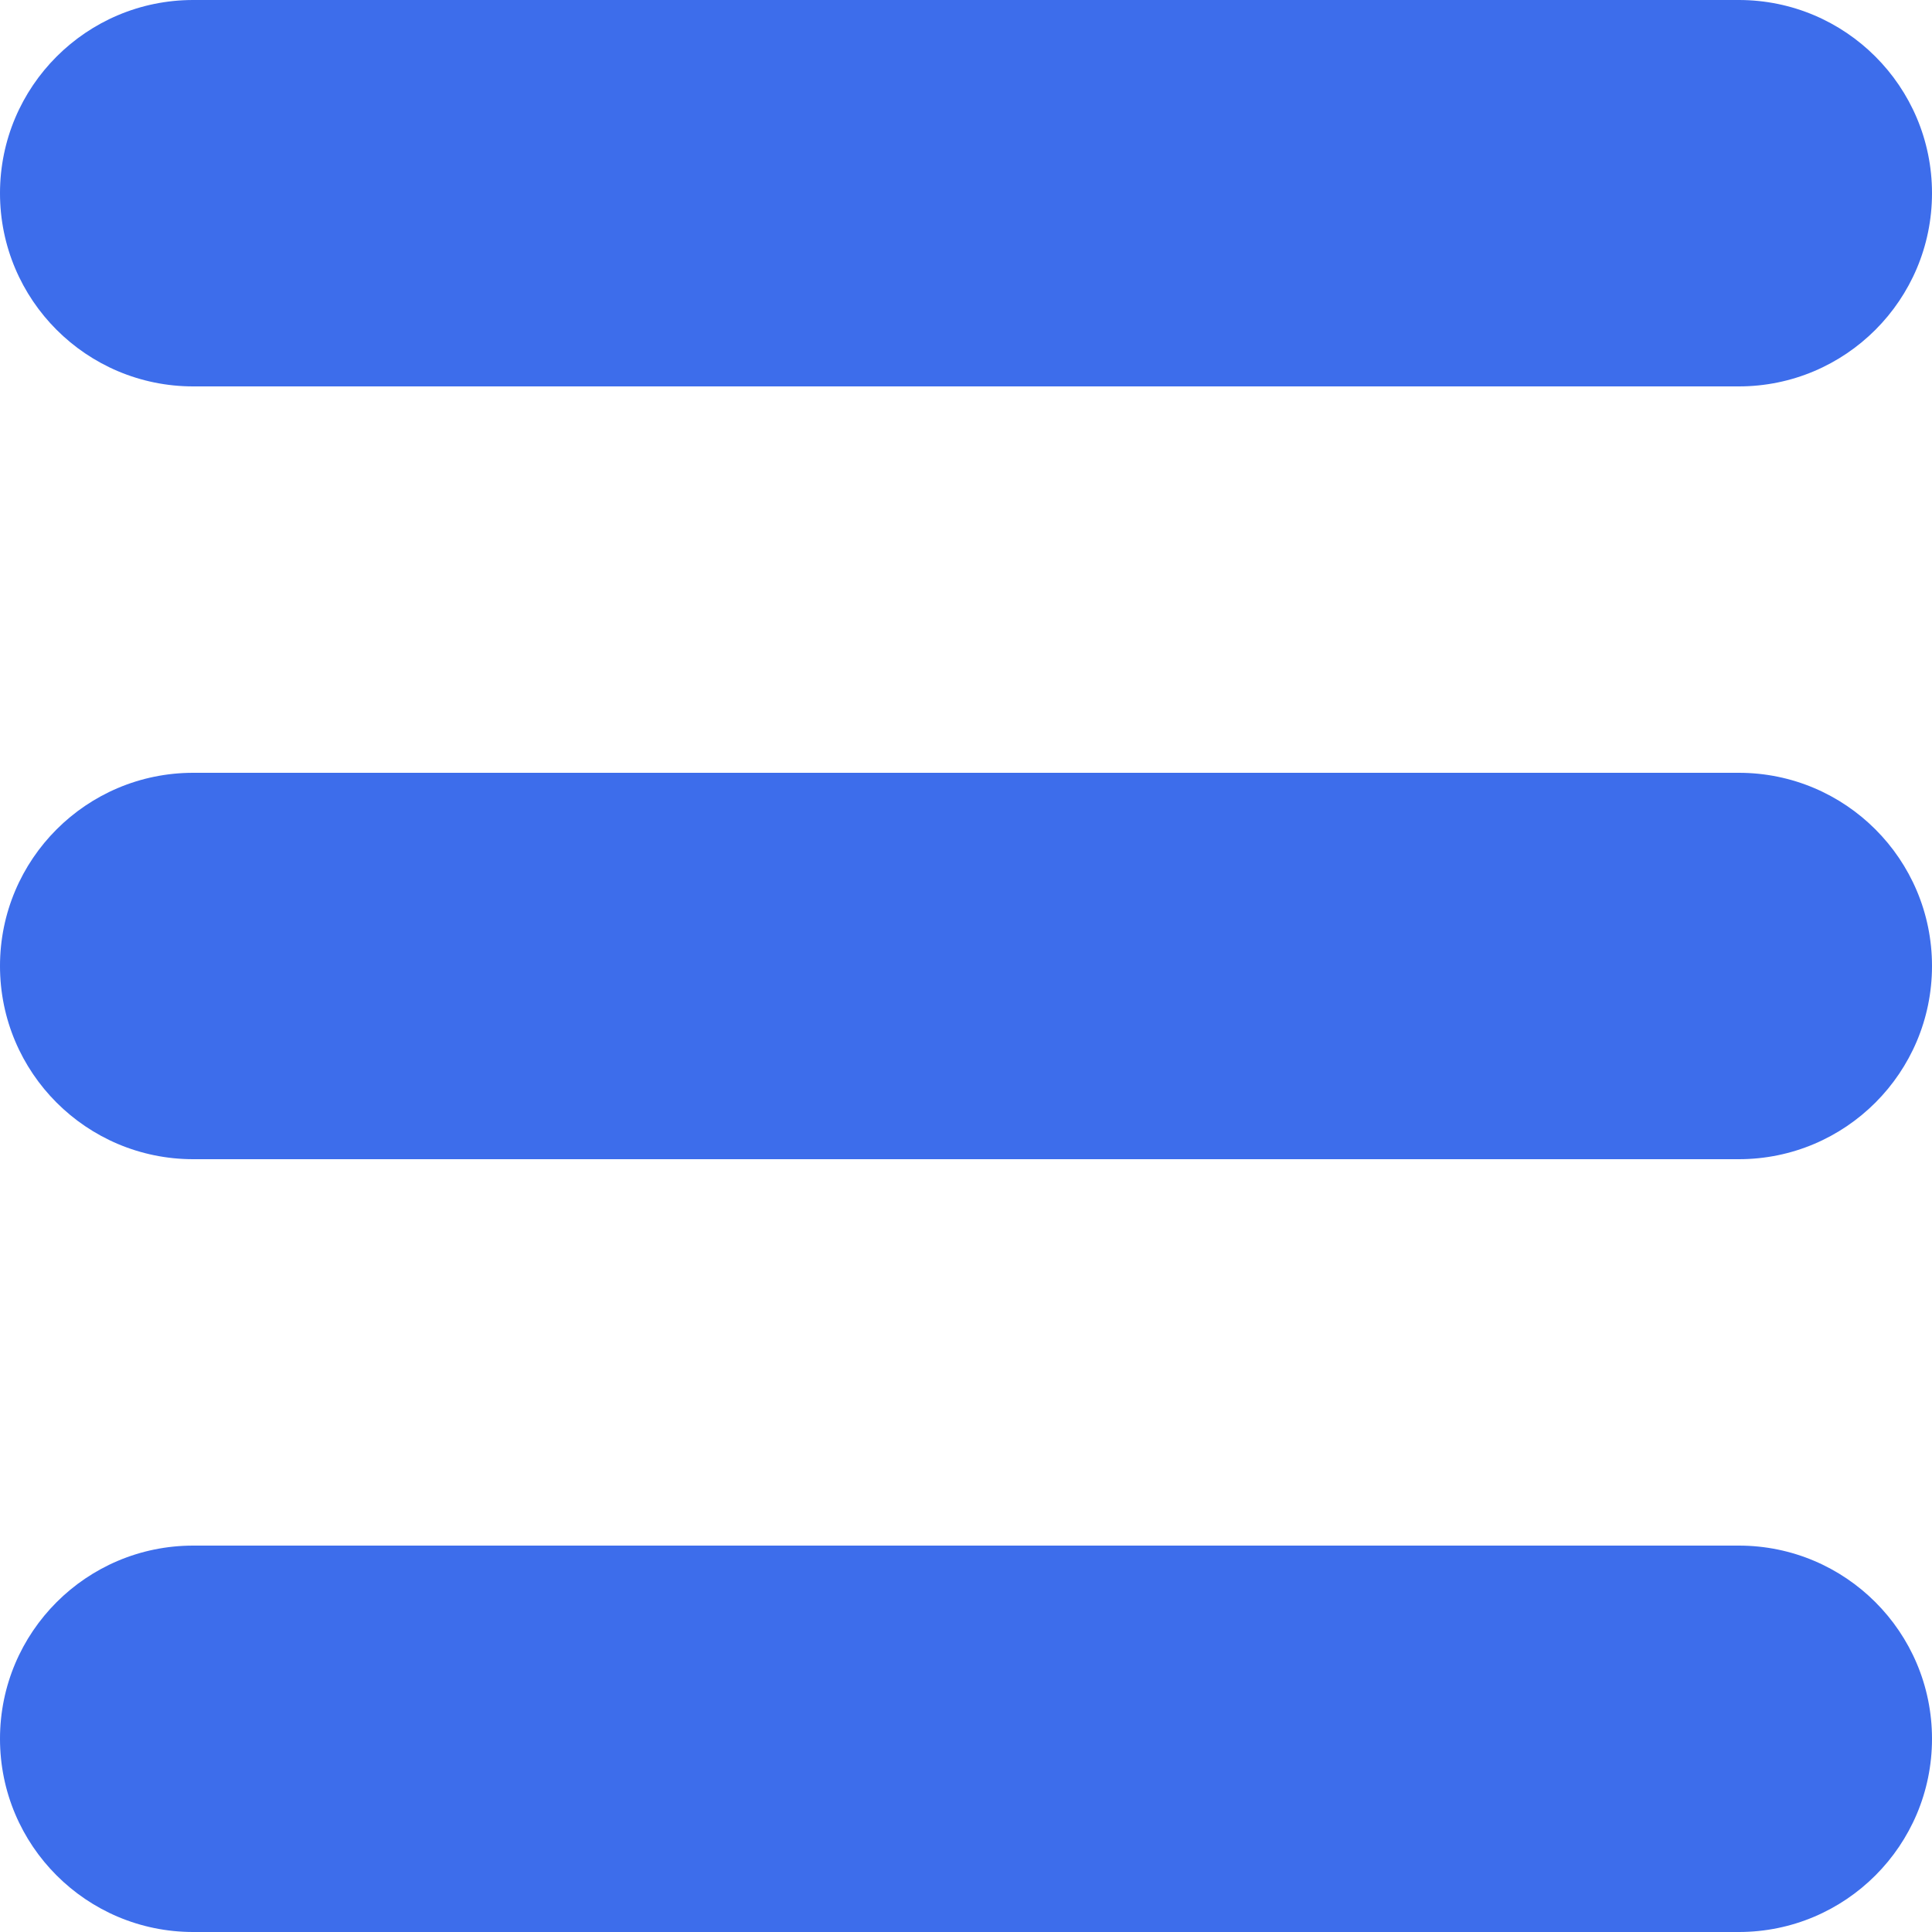
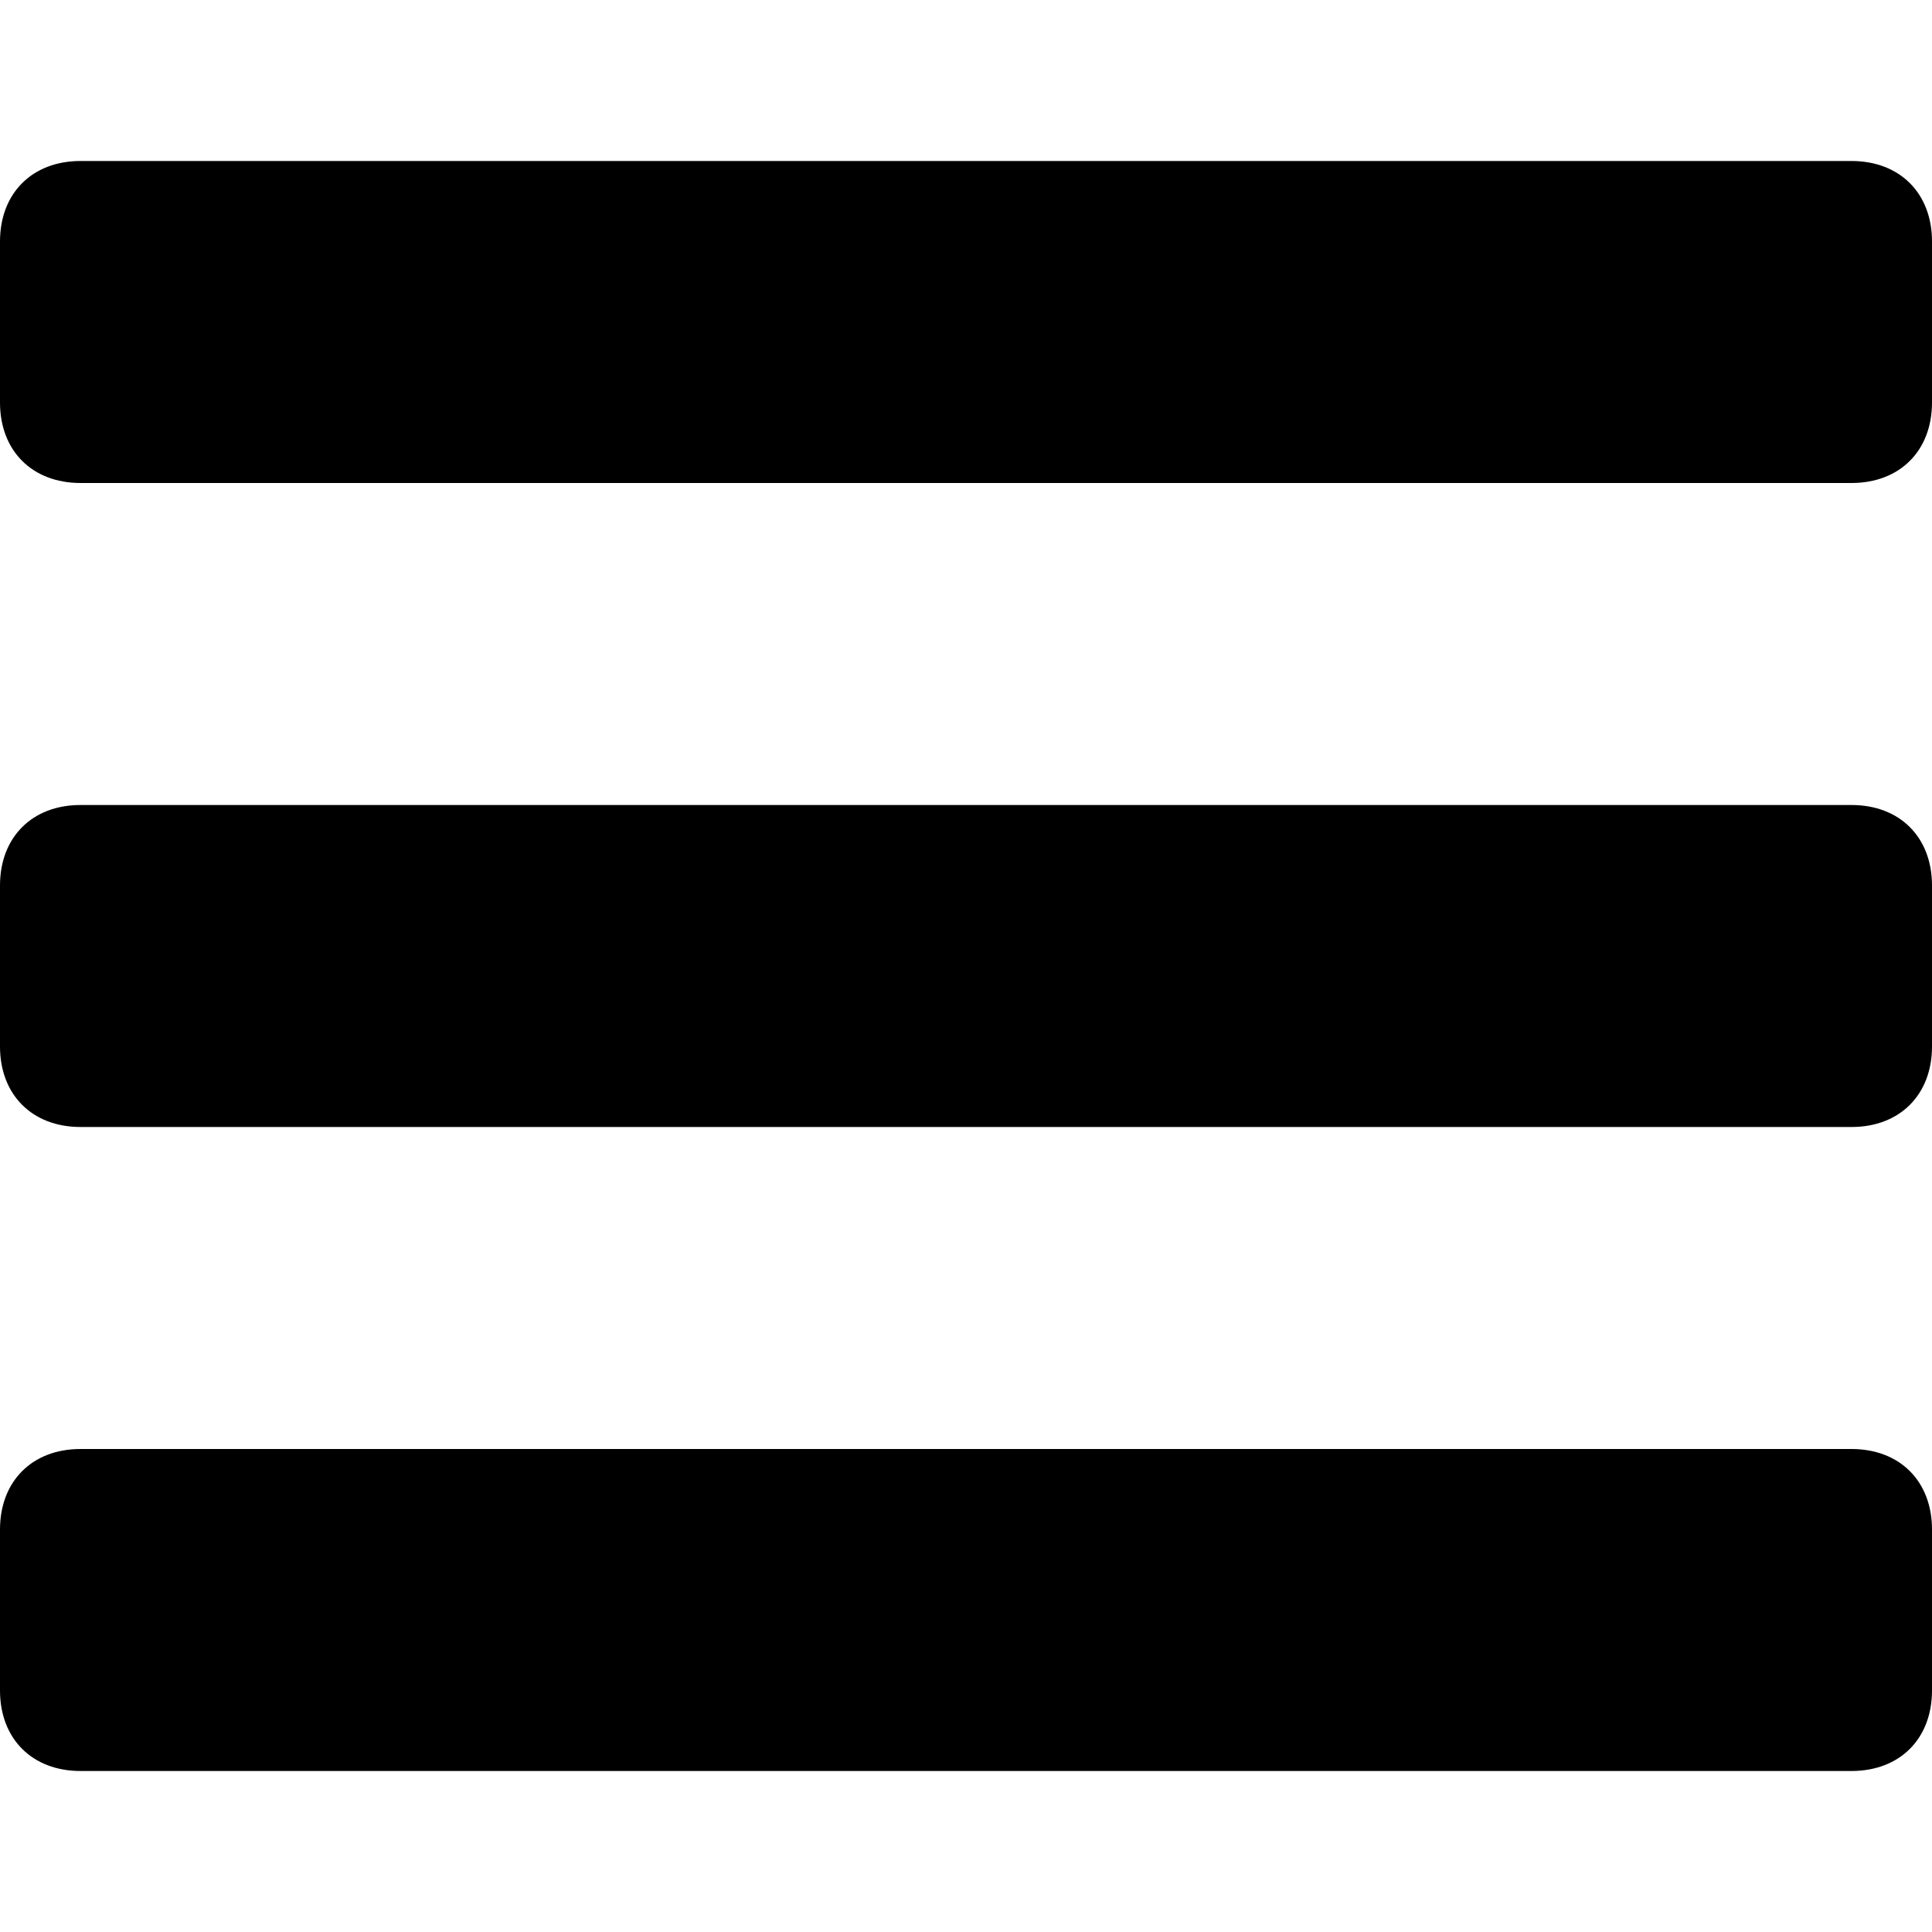
- <svg xmlns="http://www.w3.org/2000/svg" version="1.1" id="Layer_1" x="0px" y="0px" viewBox="0 0 512 512" style="enable-background:new 0 0 512 512;" xml:space="preserve">
+ <svg xmlns="http://www.w3.org/2000/svg" version="1.1" viewBox="0 0 24 24" enable-background="new 0 0 24 24">
  <g>
-     <path style="fill:#3D6DEB;" d="M460.8,0H51.2C22.924,0,0,22.924,0,51.2s22.924,51.2,51.2,51.2h409.6   c28.276,0,51.2-22.924,51.2-51.2S489.076,0,460.8,0z" />
-     <path style="fill:#3D6DEB;" d="M460.8,204.8H51.2C22.924,204.8,0,227.724,0,256c0,28.276,22.924,51.2,51.2,51.2h409.6   c28.276,0,51.2-22.924,51.2-51.2C512,227.724,489.076,204.8,460.8,204.8z" />
-     <path style="fill:#3D6DEB;" d="M460.8,409.6H51.2C22.924,409.6,0,432.524,0,460.8C0,489.076,22.924,512,51.2,512h409.6   c28.276,0,51.2-22.924,51.2-51.2C512,432.524,489.076,409.6,460.8,409.6z" />
+     <path d="M24,3c0-0.6-0.4-1-1-1H1C0.4,2,0,2.4,0,3v2c0,0.6,0.4,1,1,1h22c0.6,0,1-0.4,1-1V3z" />
+     <path d="M24,11c0-0.6-0.4-1-1-1H1c-0.6,0-1,0.4-1,1v2c0,0.6,0.4,1,1,1h22c0.6,0,1-0.4,1-1V11z" />
+     <path d="M24,19c0-0.6-0.4-1-1-1H1c-0.6,0-1,0.4-1,1v2c0,0.6,0.4,1,1,1h22c0.6,0,1-0.4,1-1V19z" />
  </g>
-   <g>
- </g>
-   <g>
- </g>
-   <g>
- </g>
-   <g>
- </g>
-   <g>
- </g>
-   <g>
- </g>
-   <g>
- </g>
-   <g>
- </g>
-   <g>
- </g>
-   <g>
- </g>
-   <g>
- </g>
-   <g>
- </g>
-   <g>
- </g>
-   <g>
- </g>
-   <g>
- </g>
</svg>
